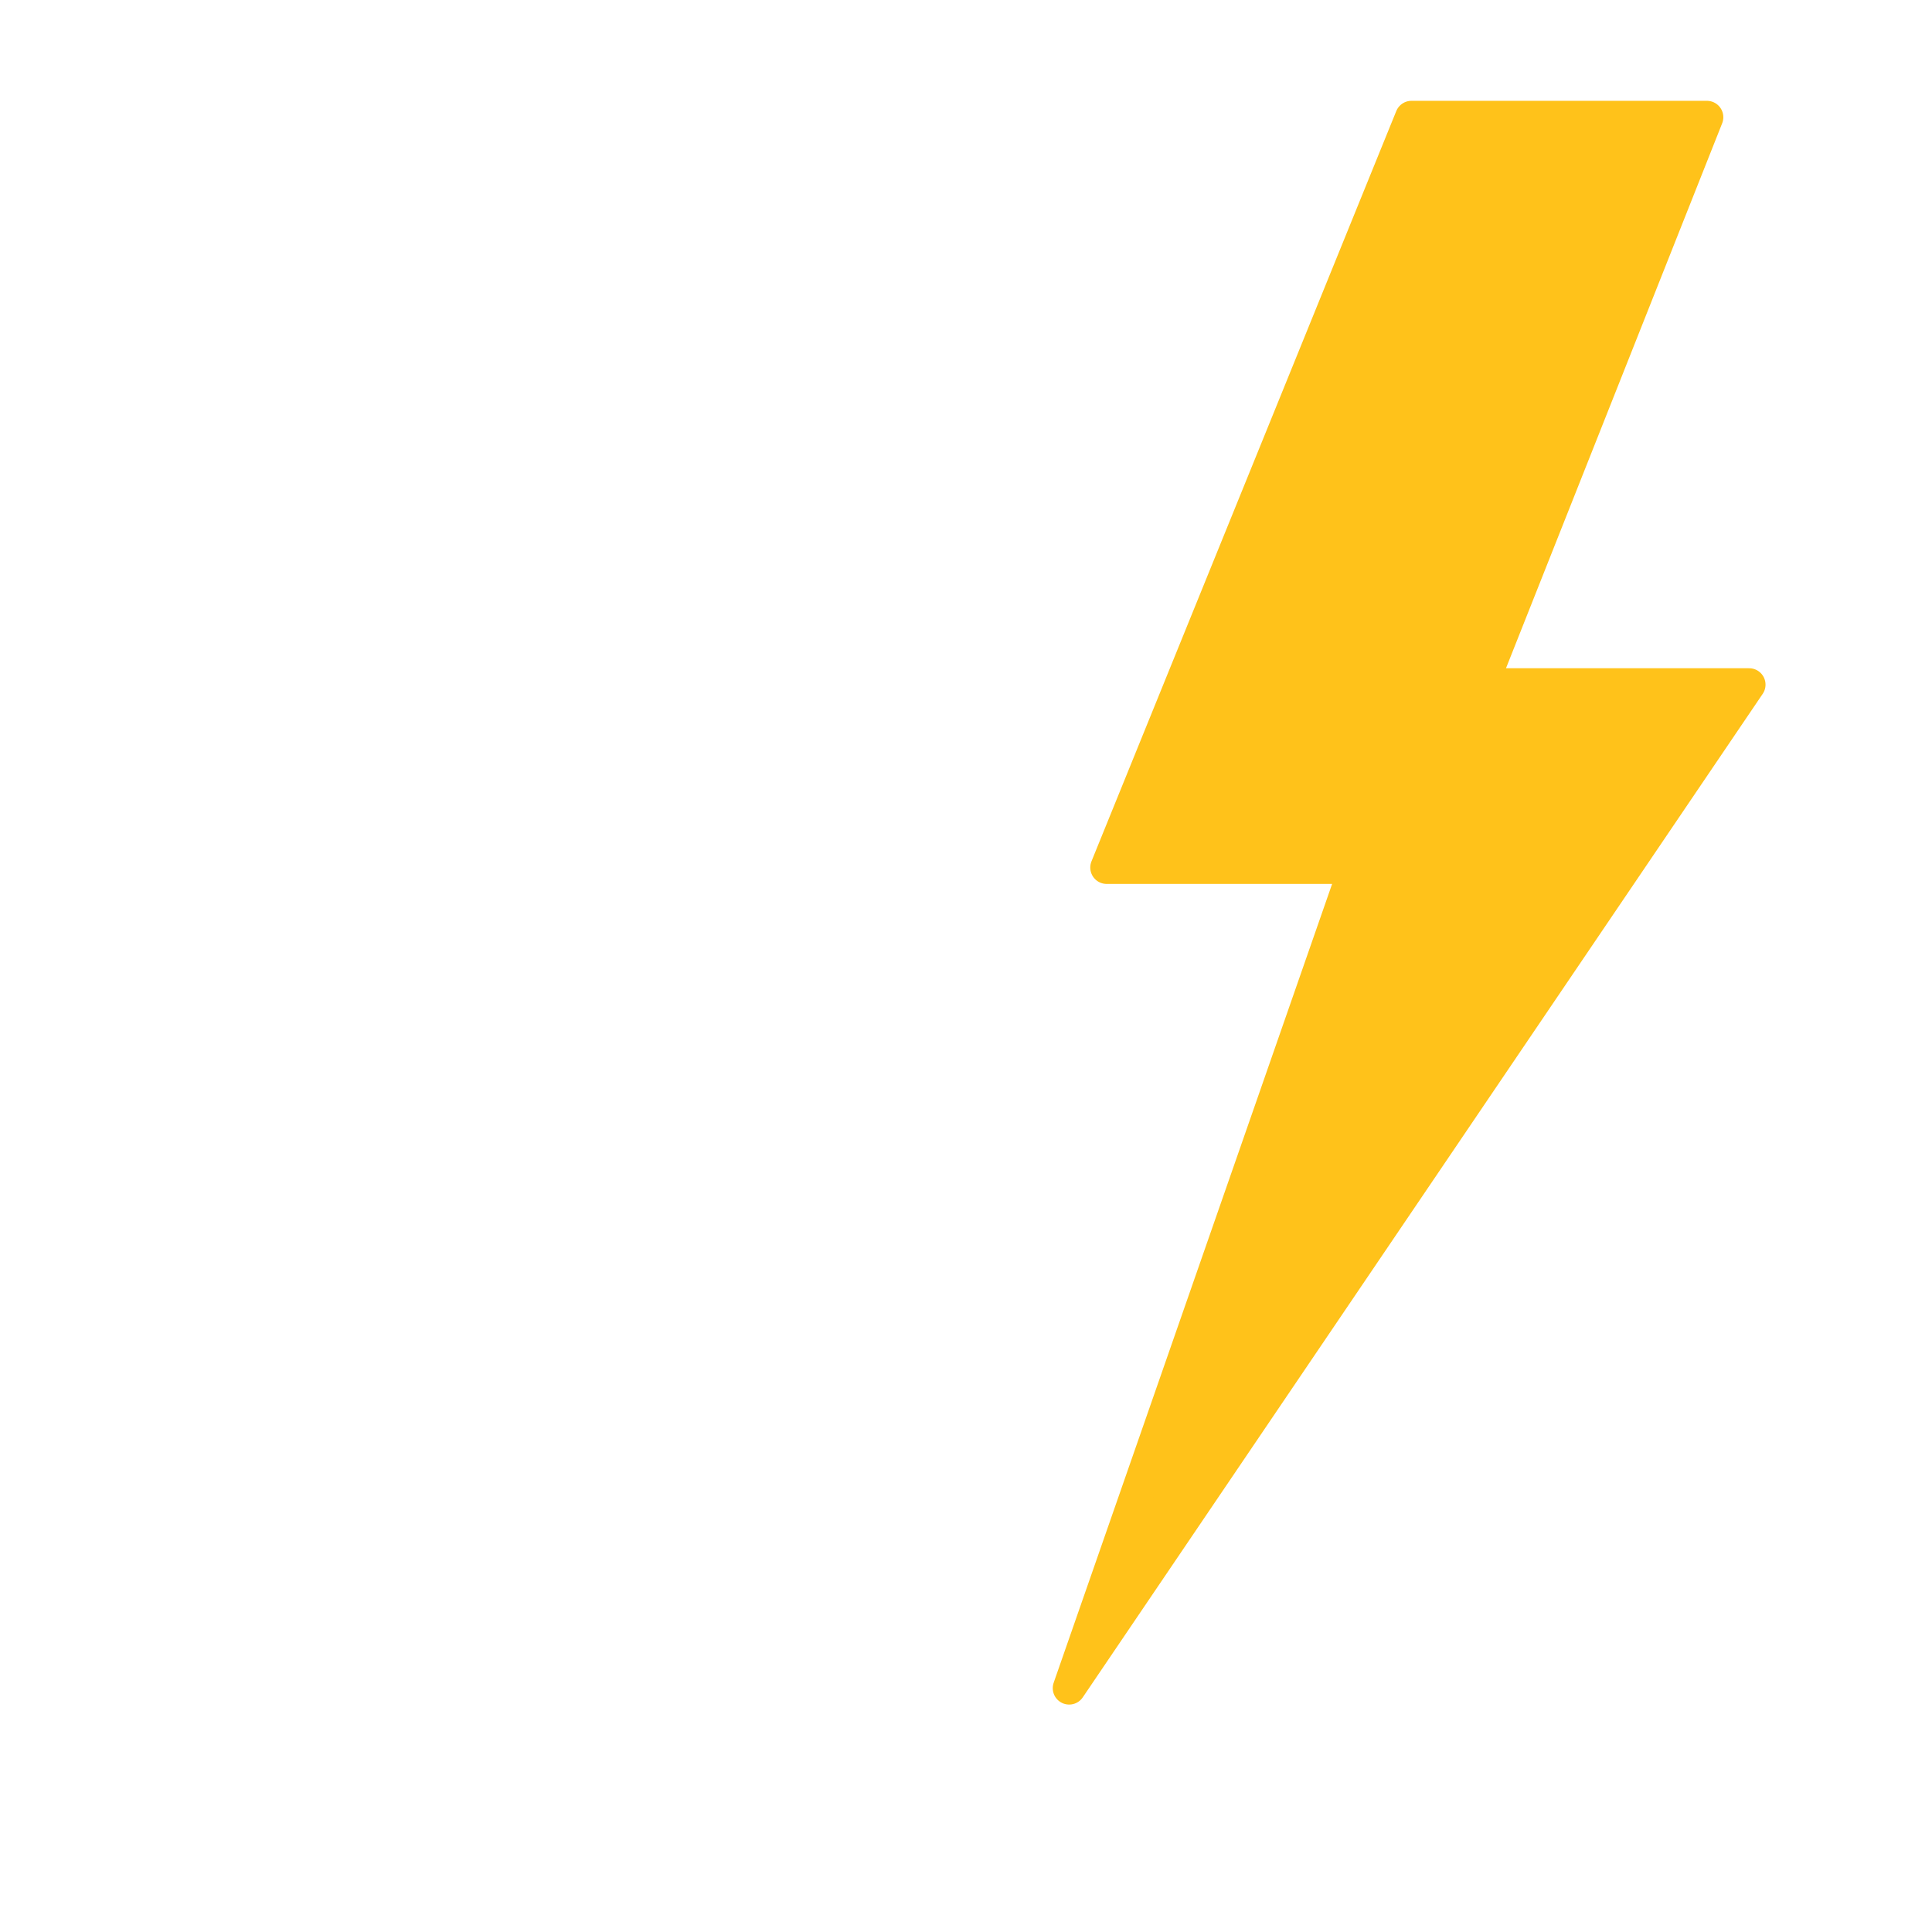
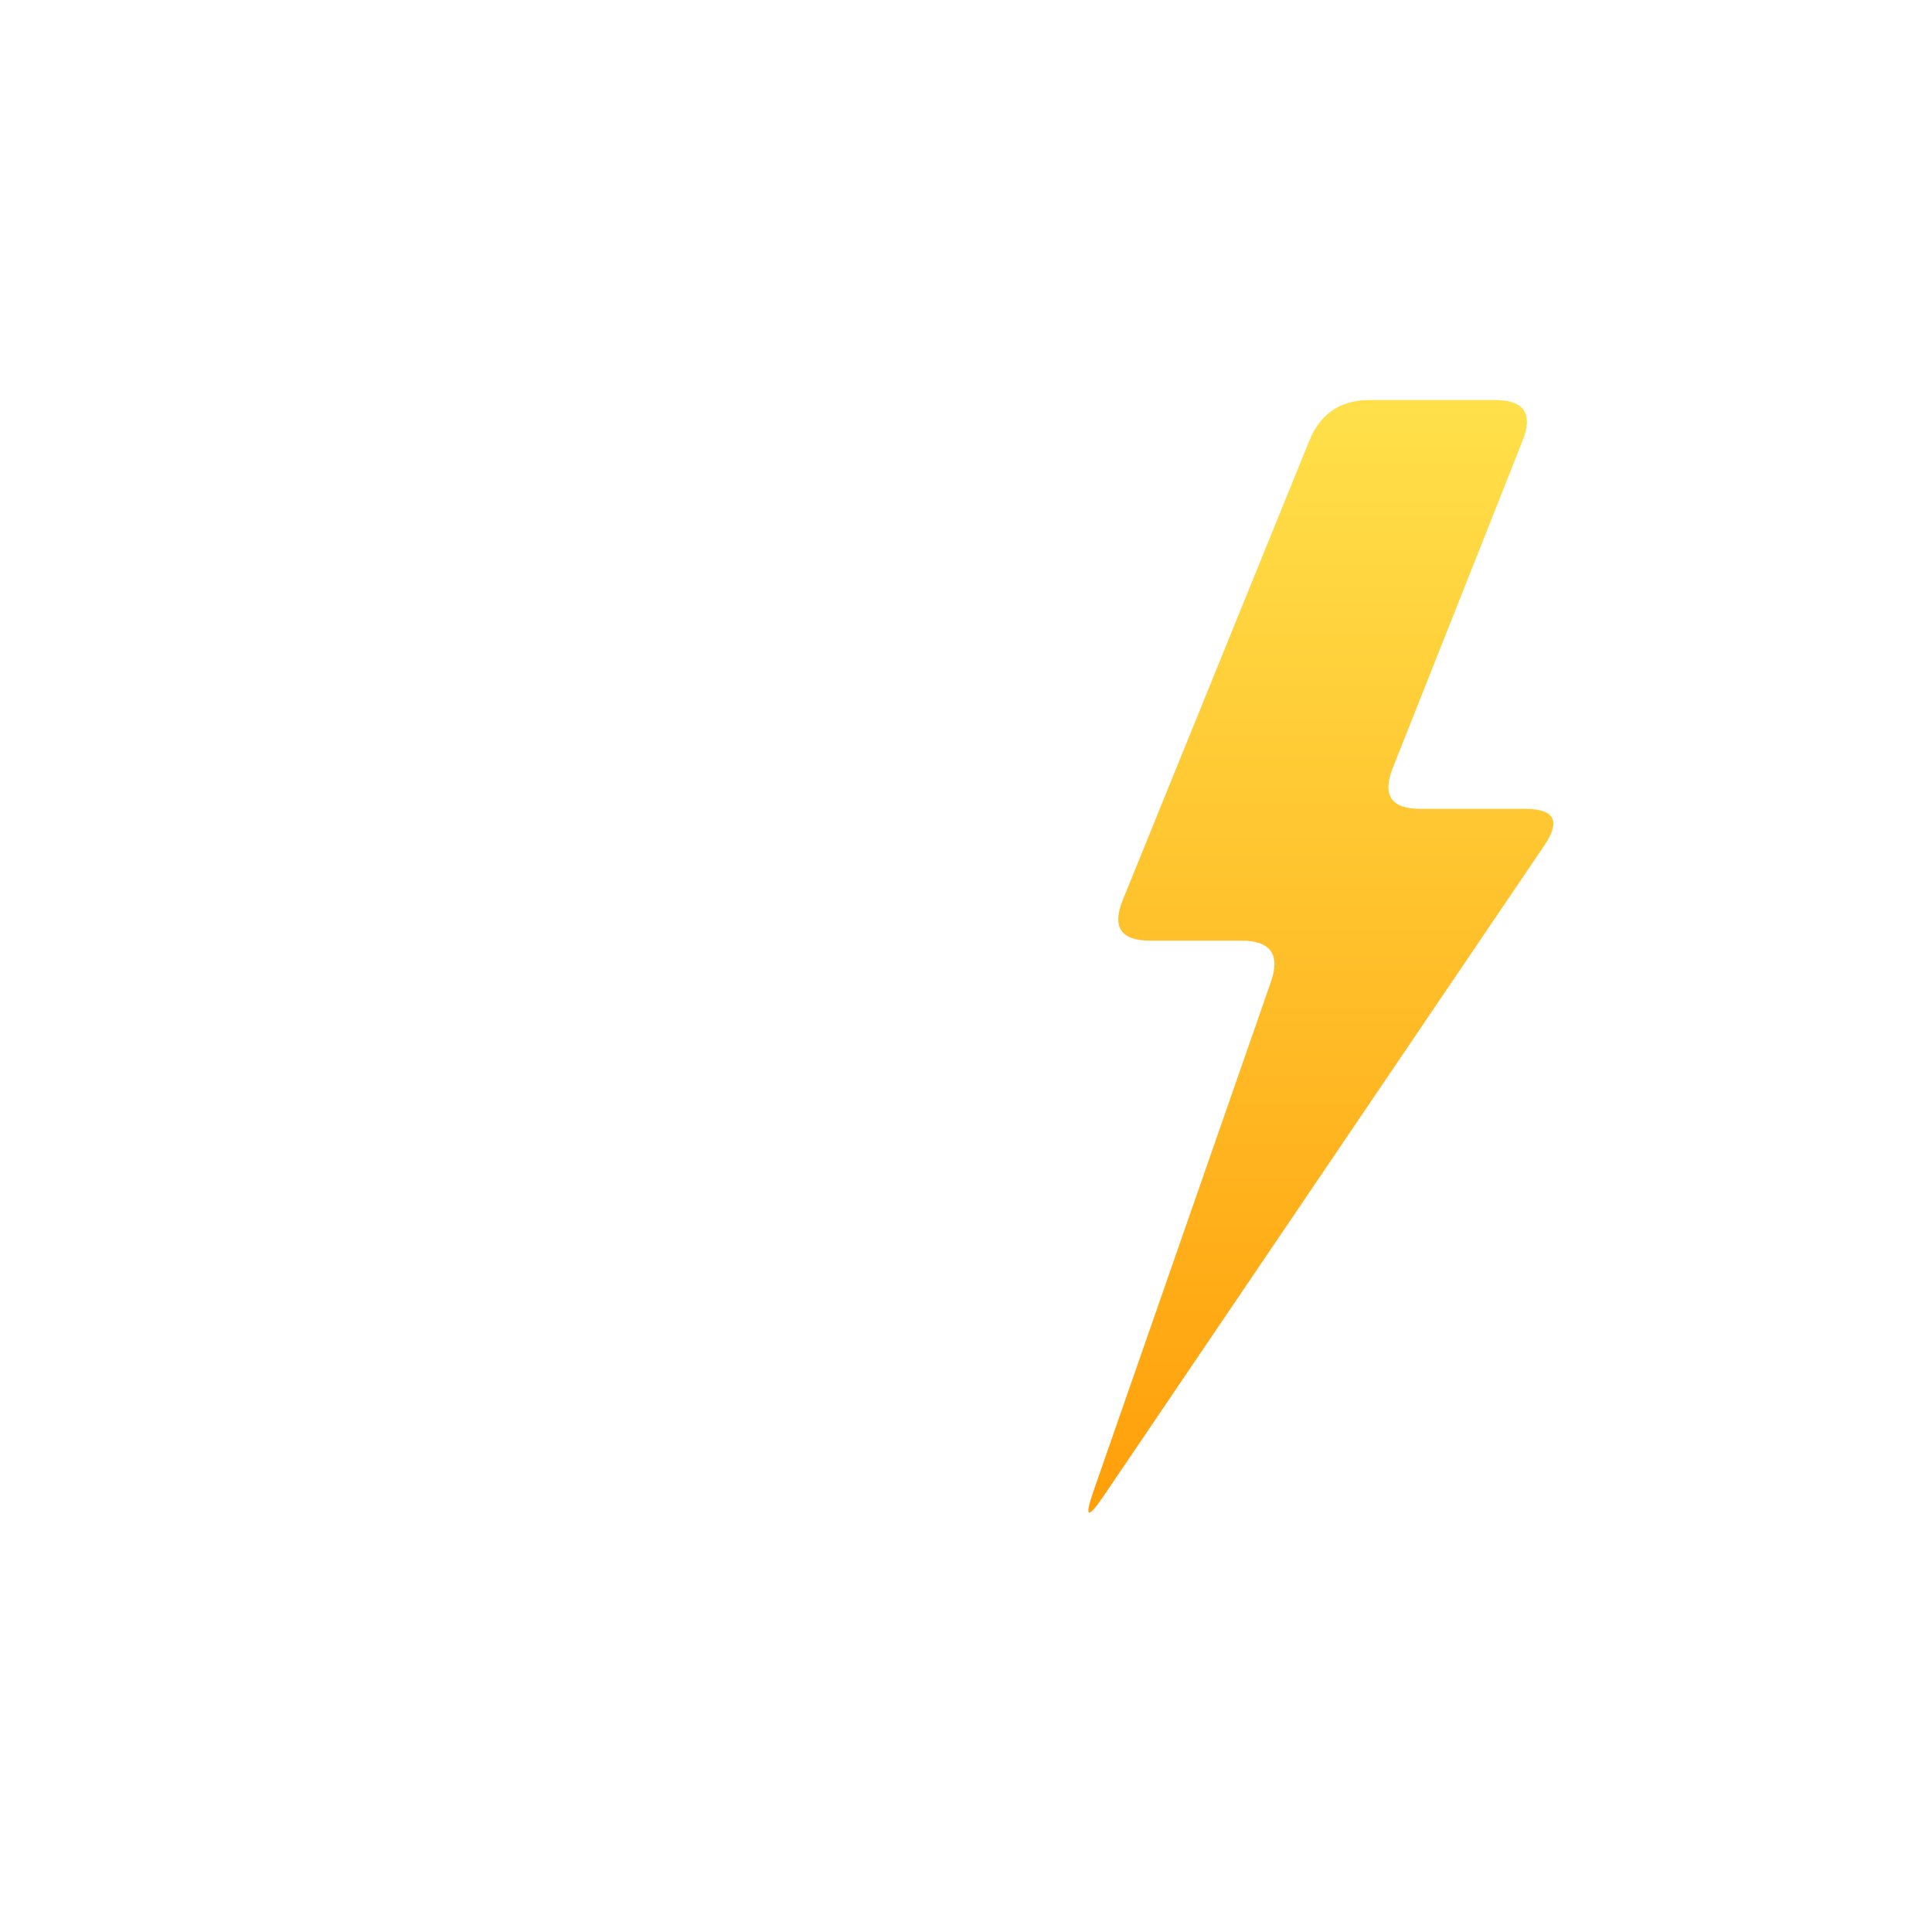
<svg xmlns="http://www.w3.org/2000/svg" width="1024" height="1024" viewBox="0 0 1024 1024">
-   <g transform="scale(1.242718) translate(-100 -100)">
-     <polygon points="702,150 572,470 678,470 556,820 846,392 732,392 828,150" fill="#FFC21A" stroke="#FFC21A" stroke-width="14" stroke-linejoin="round" />
+   <defs>
+     <linearGradient id="amber" x1="0" y1="0" x2="0" y2="1">
+       <stop offset="0" stop-color="#FFE04A" />
+       <stop offset="1" stop-color="#FF9F0A" />
+     </linearGradient>
+   </defs>
+   <g transform="translate(572 212) scale(0.8955) translate(-556 -150)">
+     <path d="M 728.0 150.0 Q 702 150 692.2 174.1 L 581.8 445.9 Q 572 470 598.0 470.0 L 652.0 470.0 Q 678 470 669.4 494.6 L 564.6 795.4 Q 556 820 570.6 798.5 L 831.4 413.5 Q 846 392 820.0 392.0 L 758.0 392.0 Q 732 392 741.6 367.8 L 818.4 174.2 Q 828 150 802.0 150.0 Z" fill="url(#amber)" />
  </g>
</svg>
